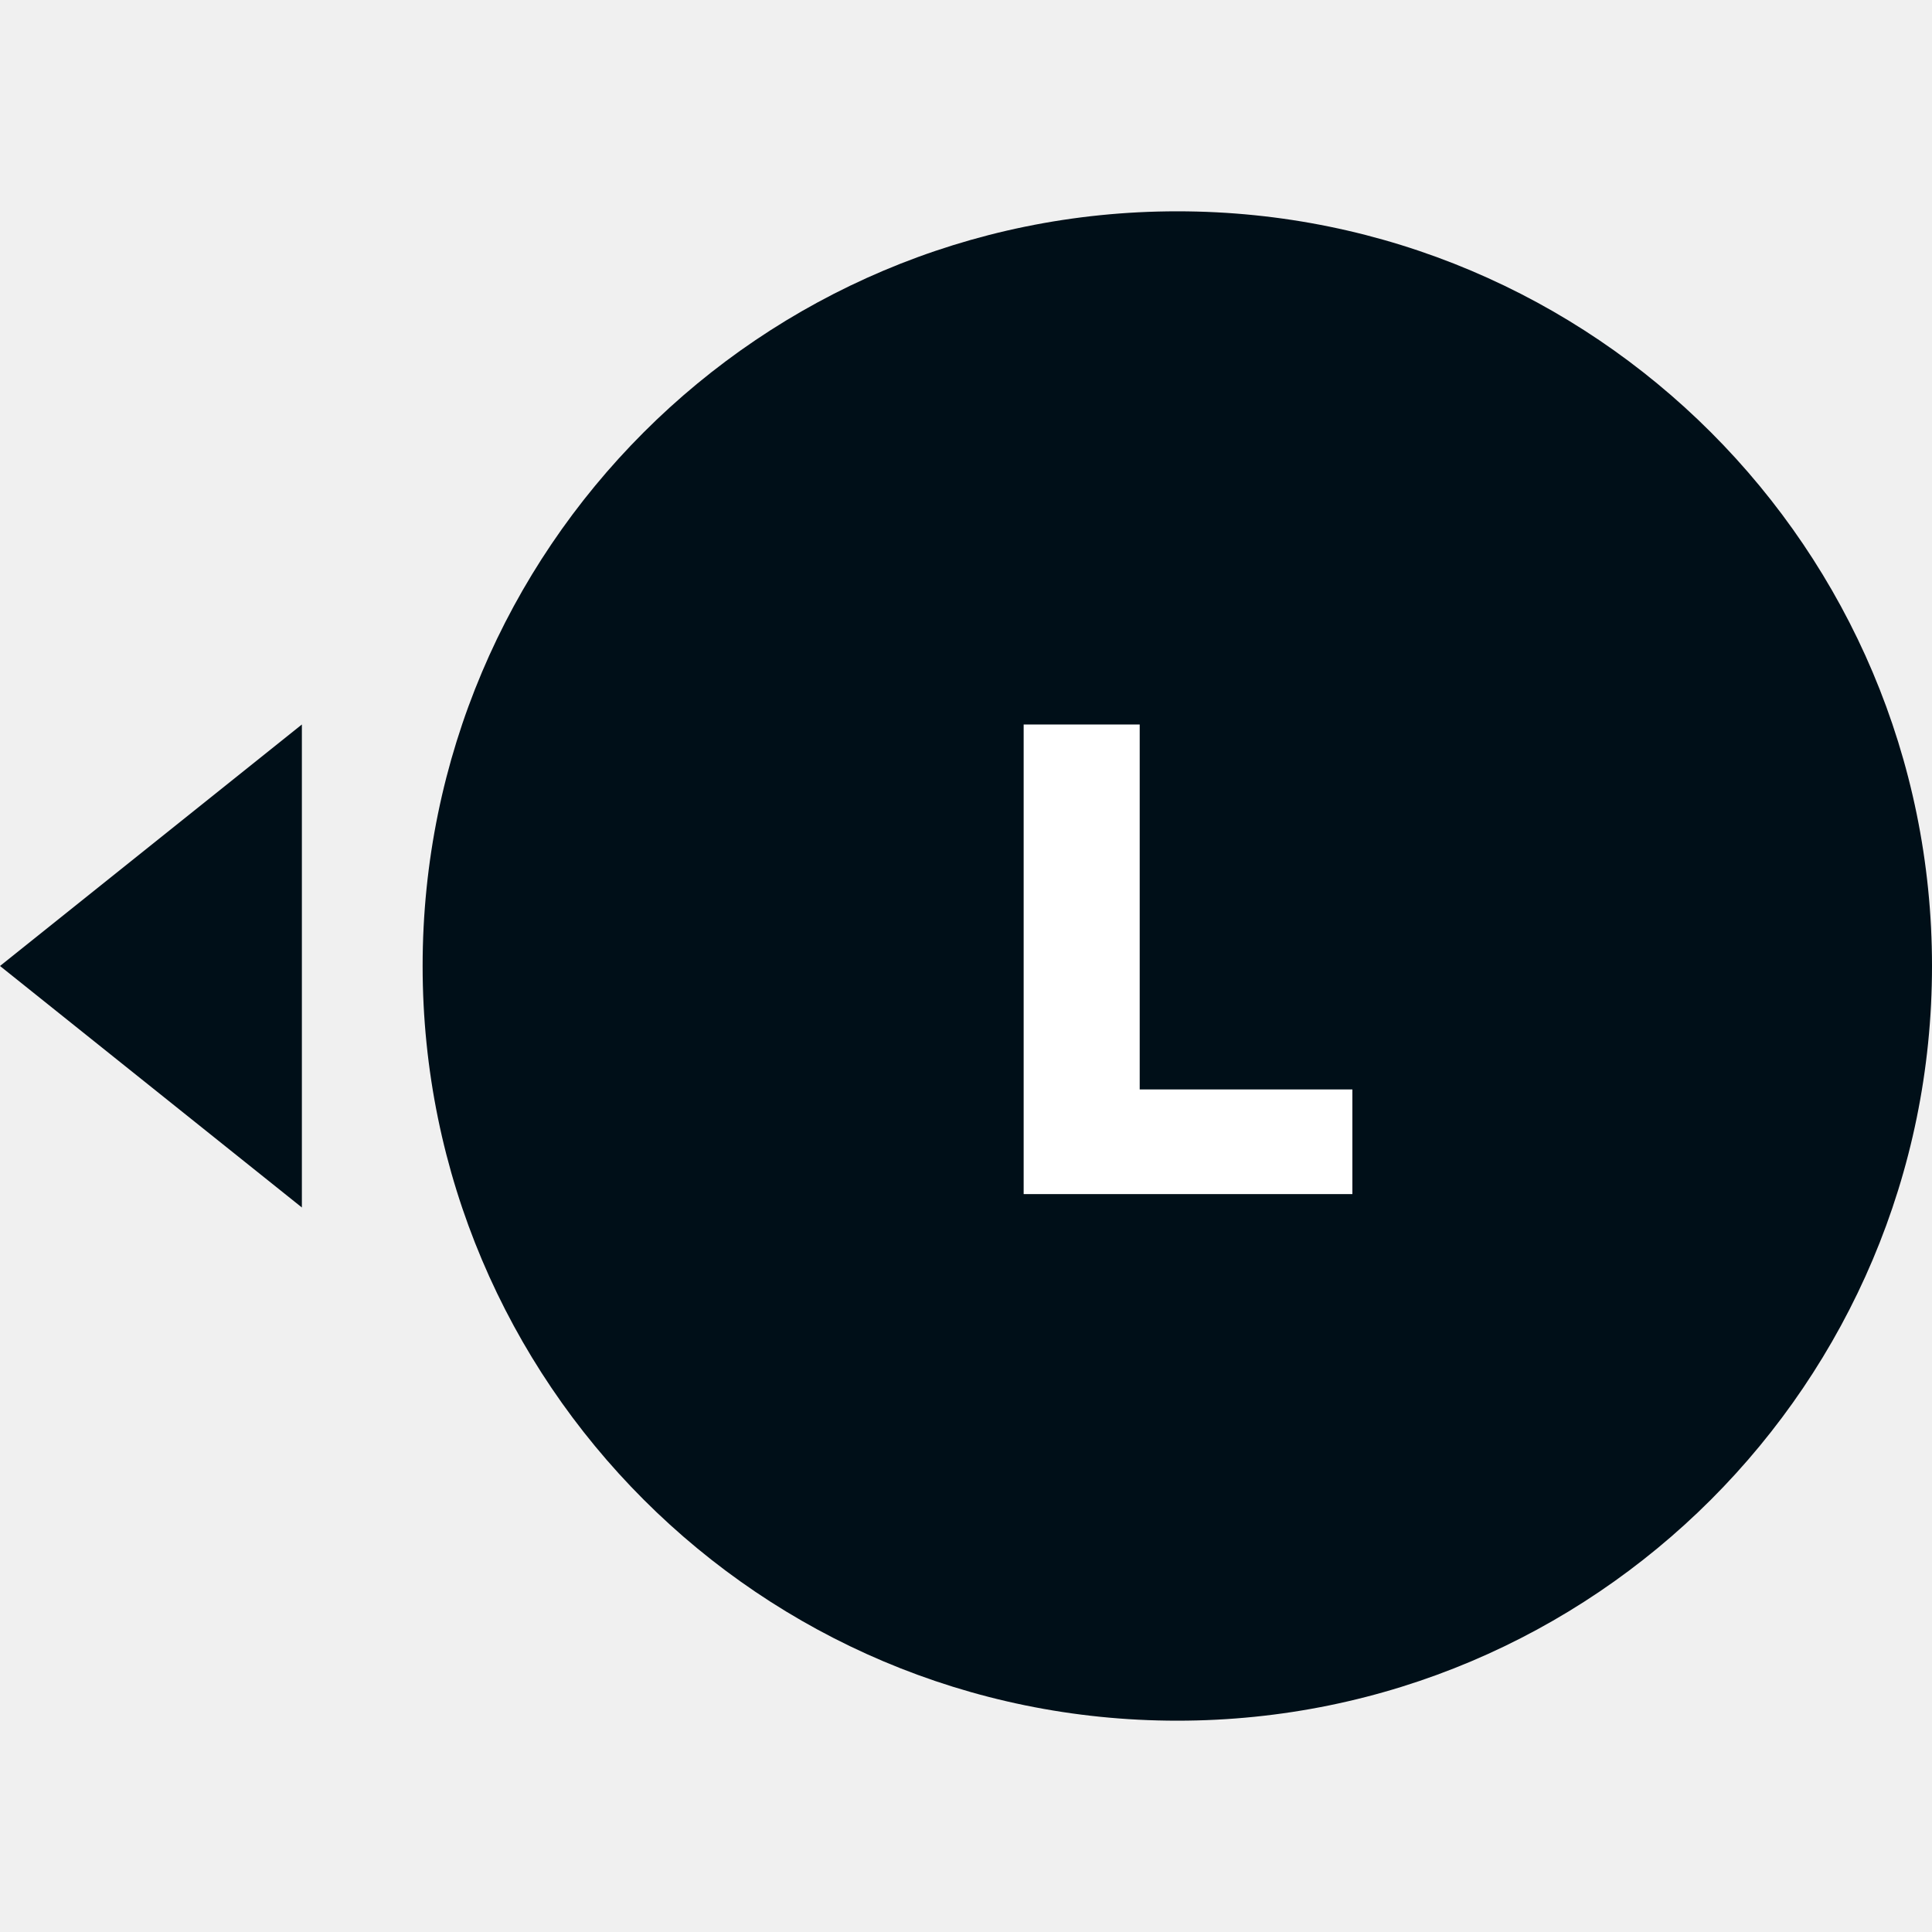
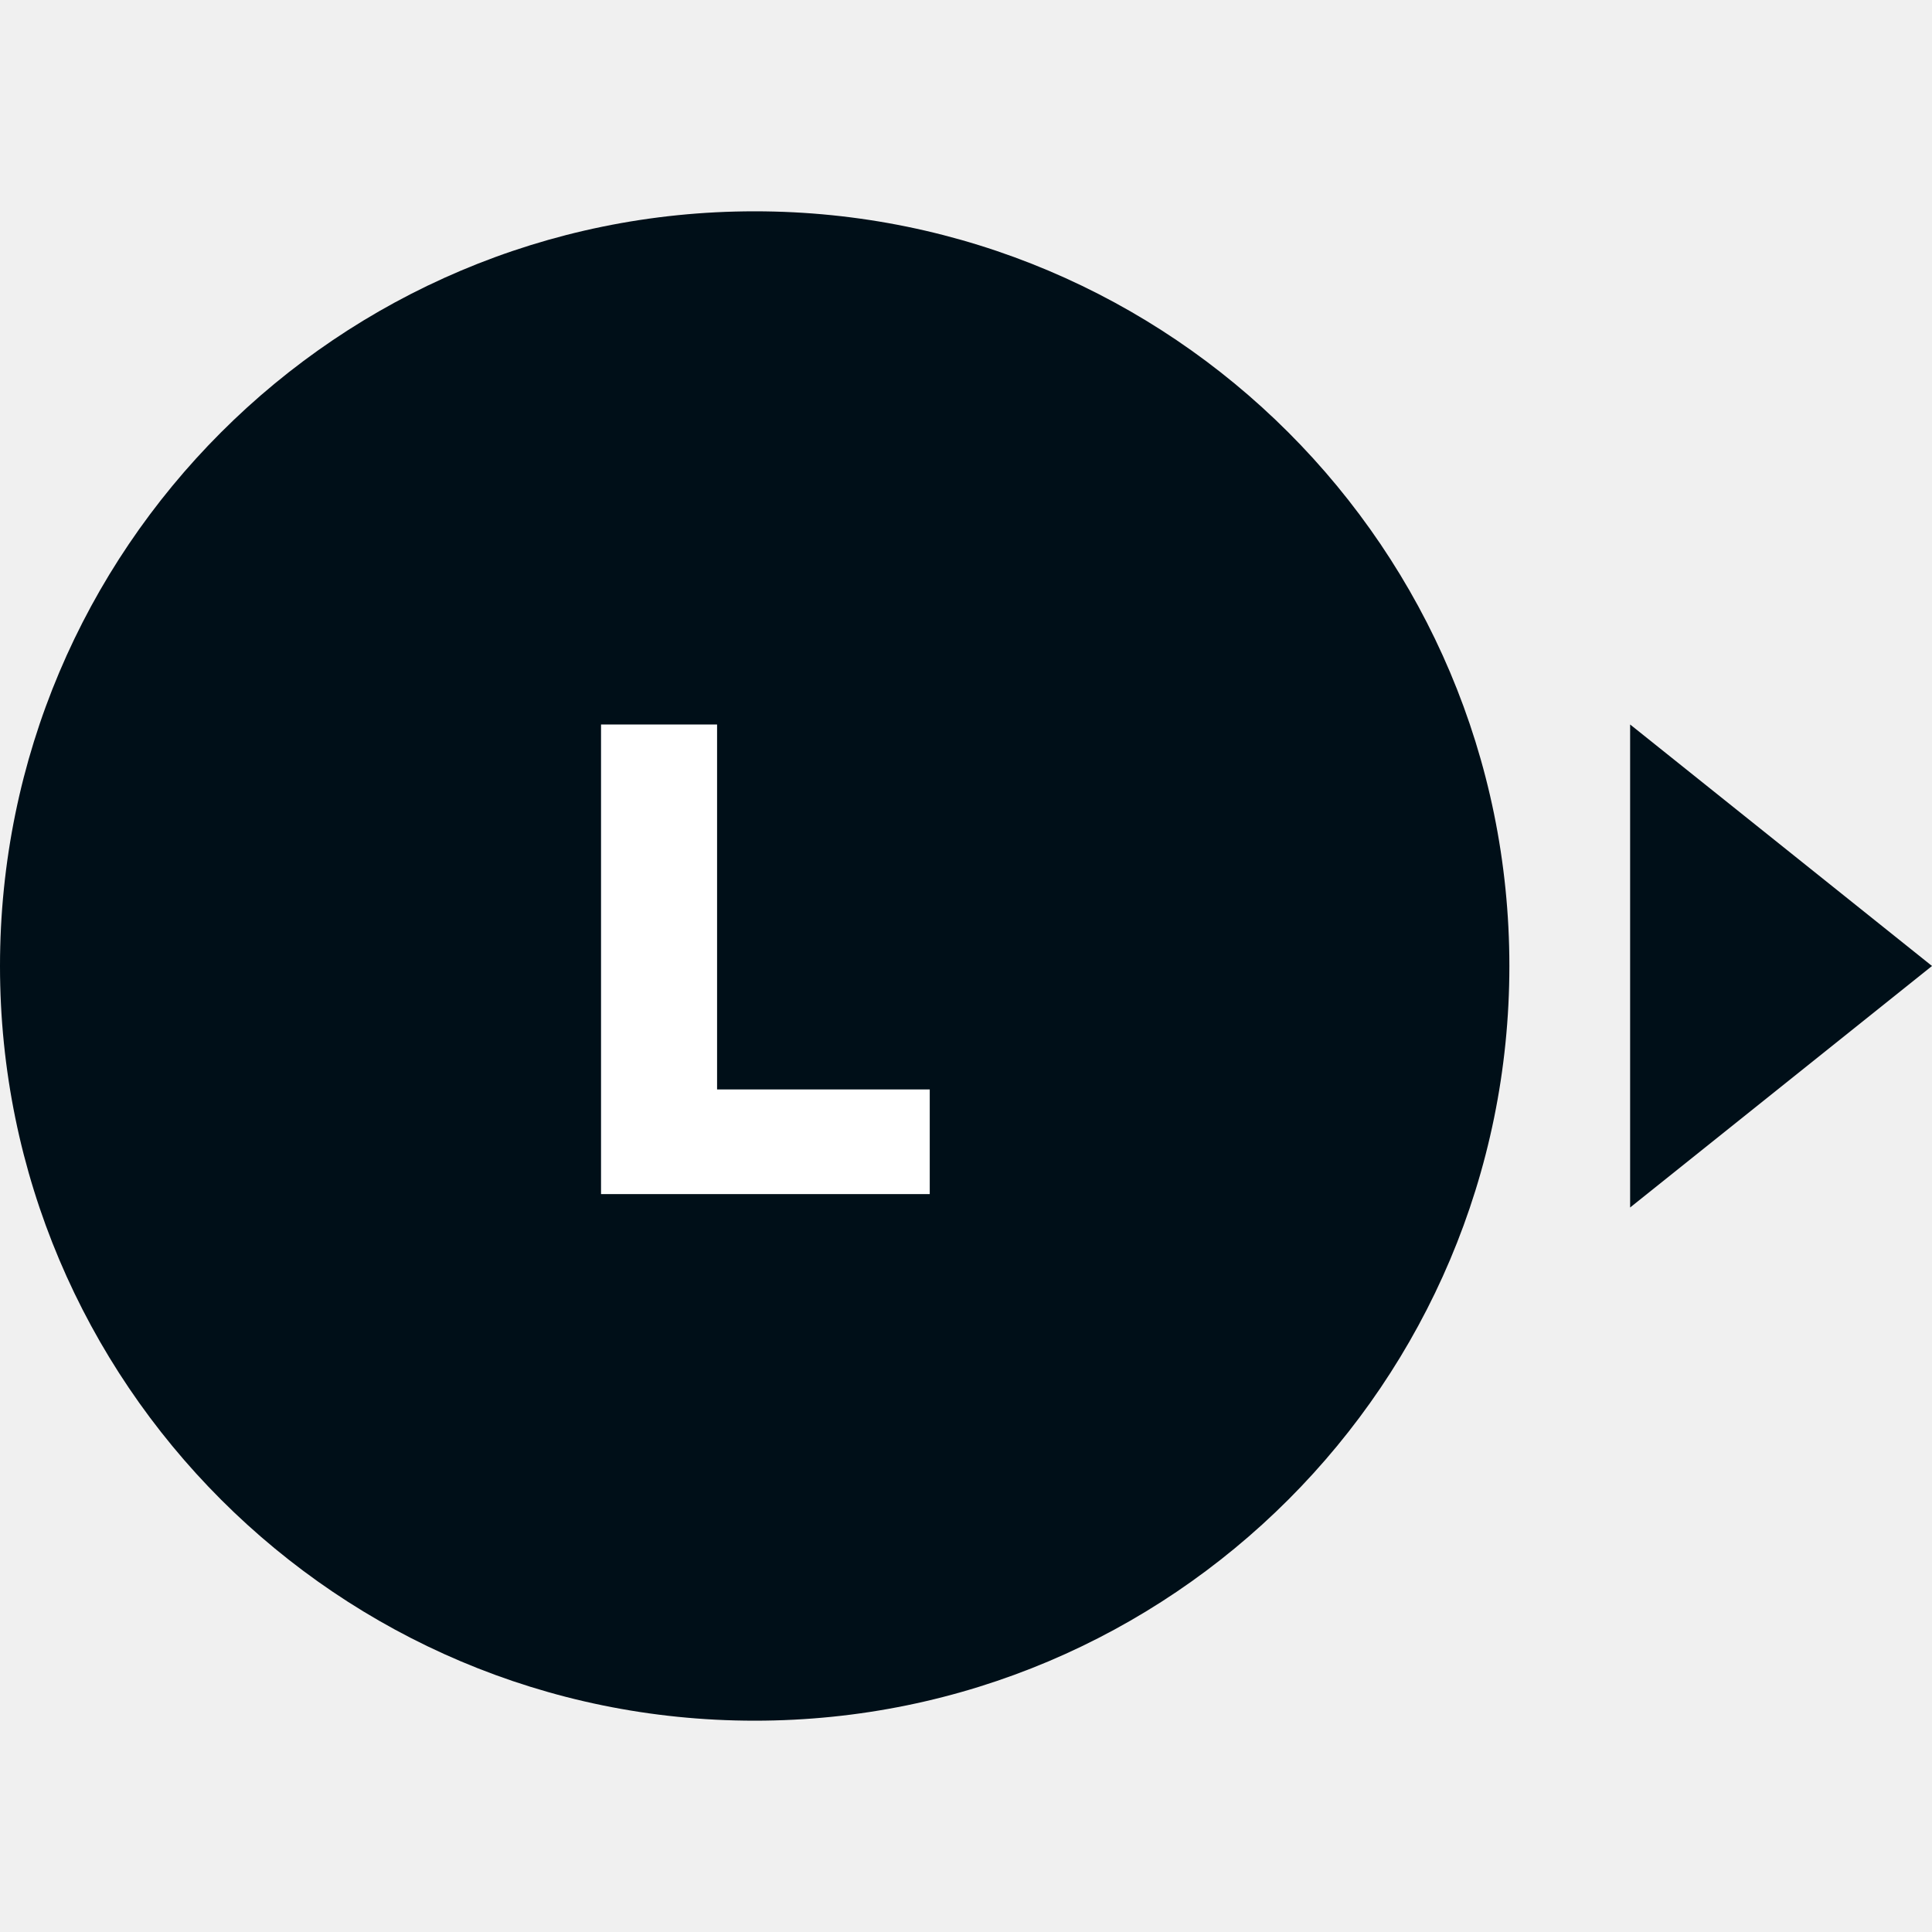
<svg xmlns="http://www.w3.org/2000/svg" width="64" height="64" viewBox="0 0 64 64" fill="none">
-   <path d="M64 32C64 45.807 52.807 57 39 57C25.193 57 14 45.807 14 32C14 18.193 25.193 7 39 7C52.807 7 64 18.193 64 32Z" fill="#000F18" />
-   <path d="M10 24L0 32L10 40L10 24Z" fill="#000F18" />
-   <path d="M44.799 39.556H33.91V24H37.754V36.089H44.799V39.556Z" fill="white" />
+   <path d="M50 32C50 45.807 38.807 57 25 57C11.193 57 0 45.807 0 32C0 18.193 11.193 7 25 7C38.807 7 50 18.193 50 32Z" fill="#000F18" />
+   <path d="M54 24L64 32L54 40V24Z" fill="#000F18" />
+   <path d="M30.799 39.556H19.91V24H23.754V36.089H30.799V39.556Z" fill="white" />
</svg>
